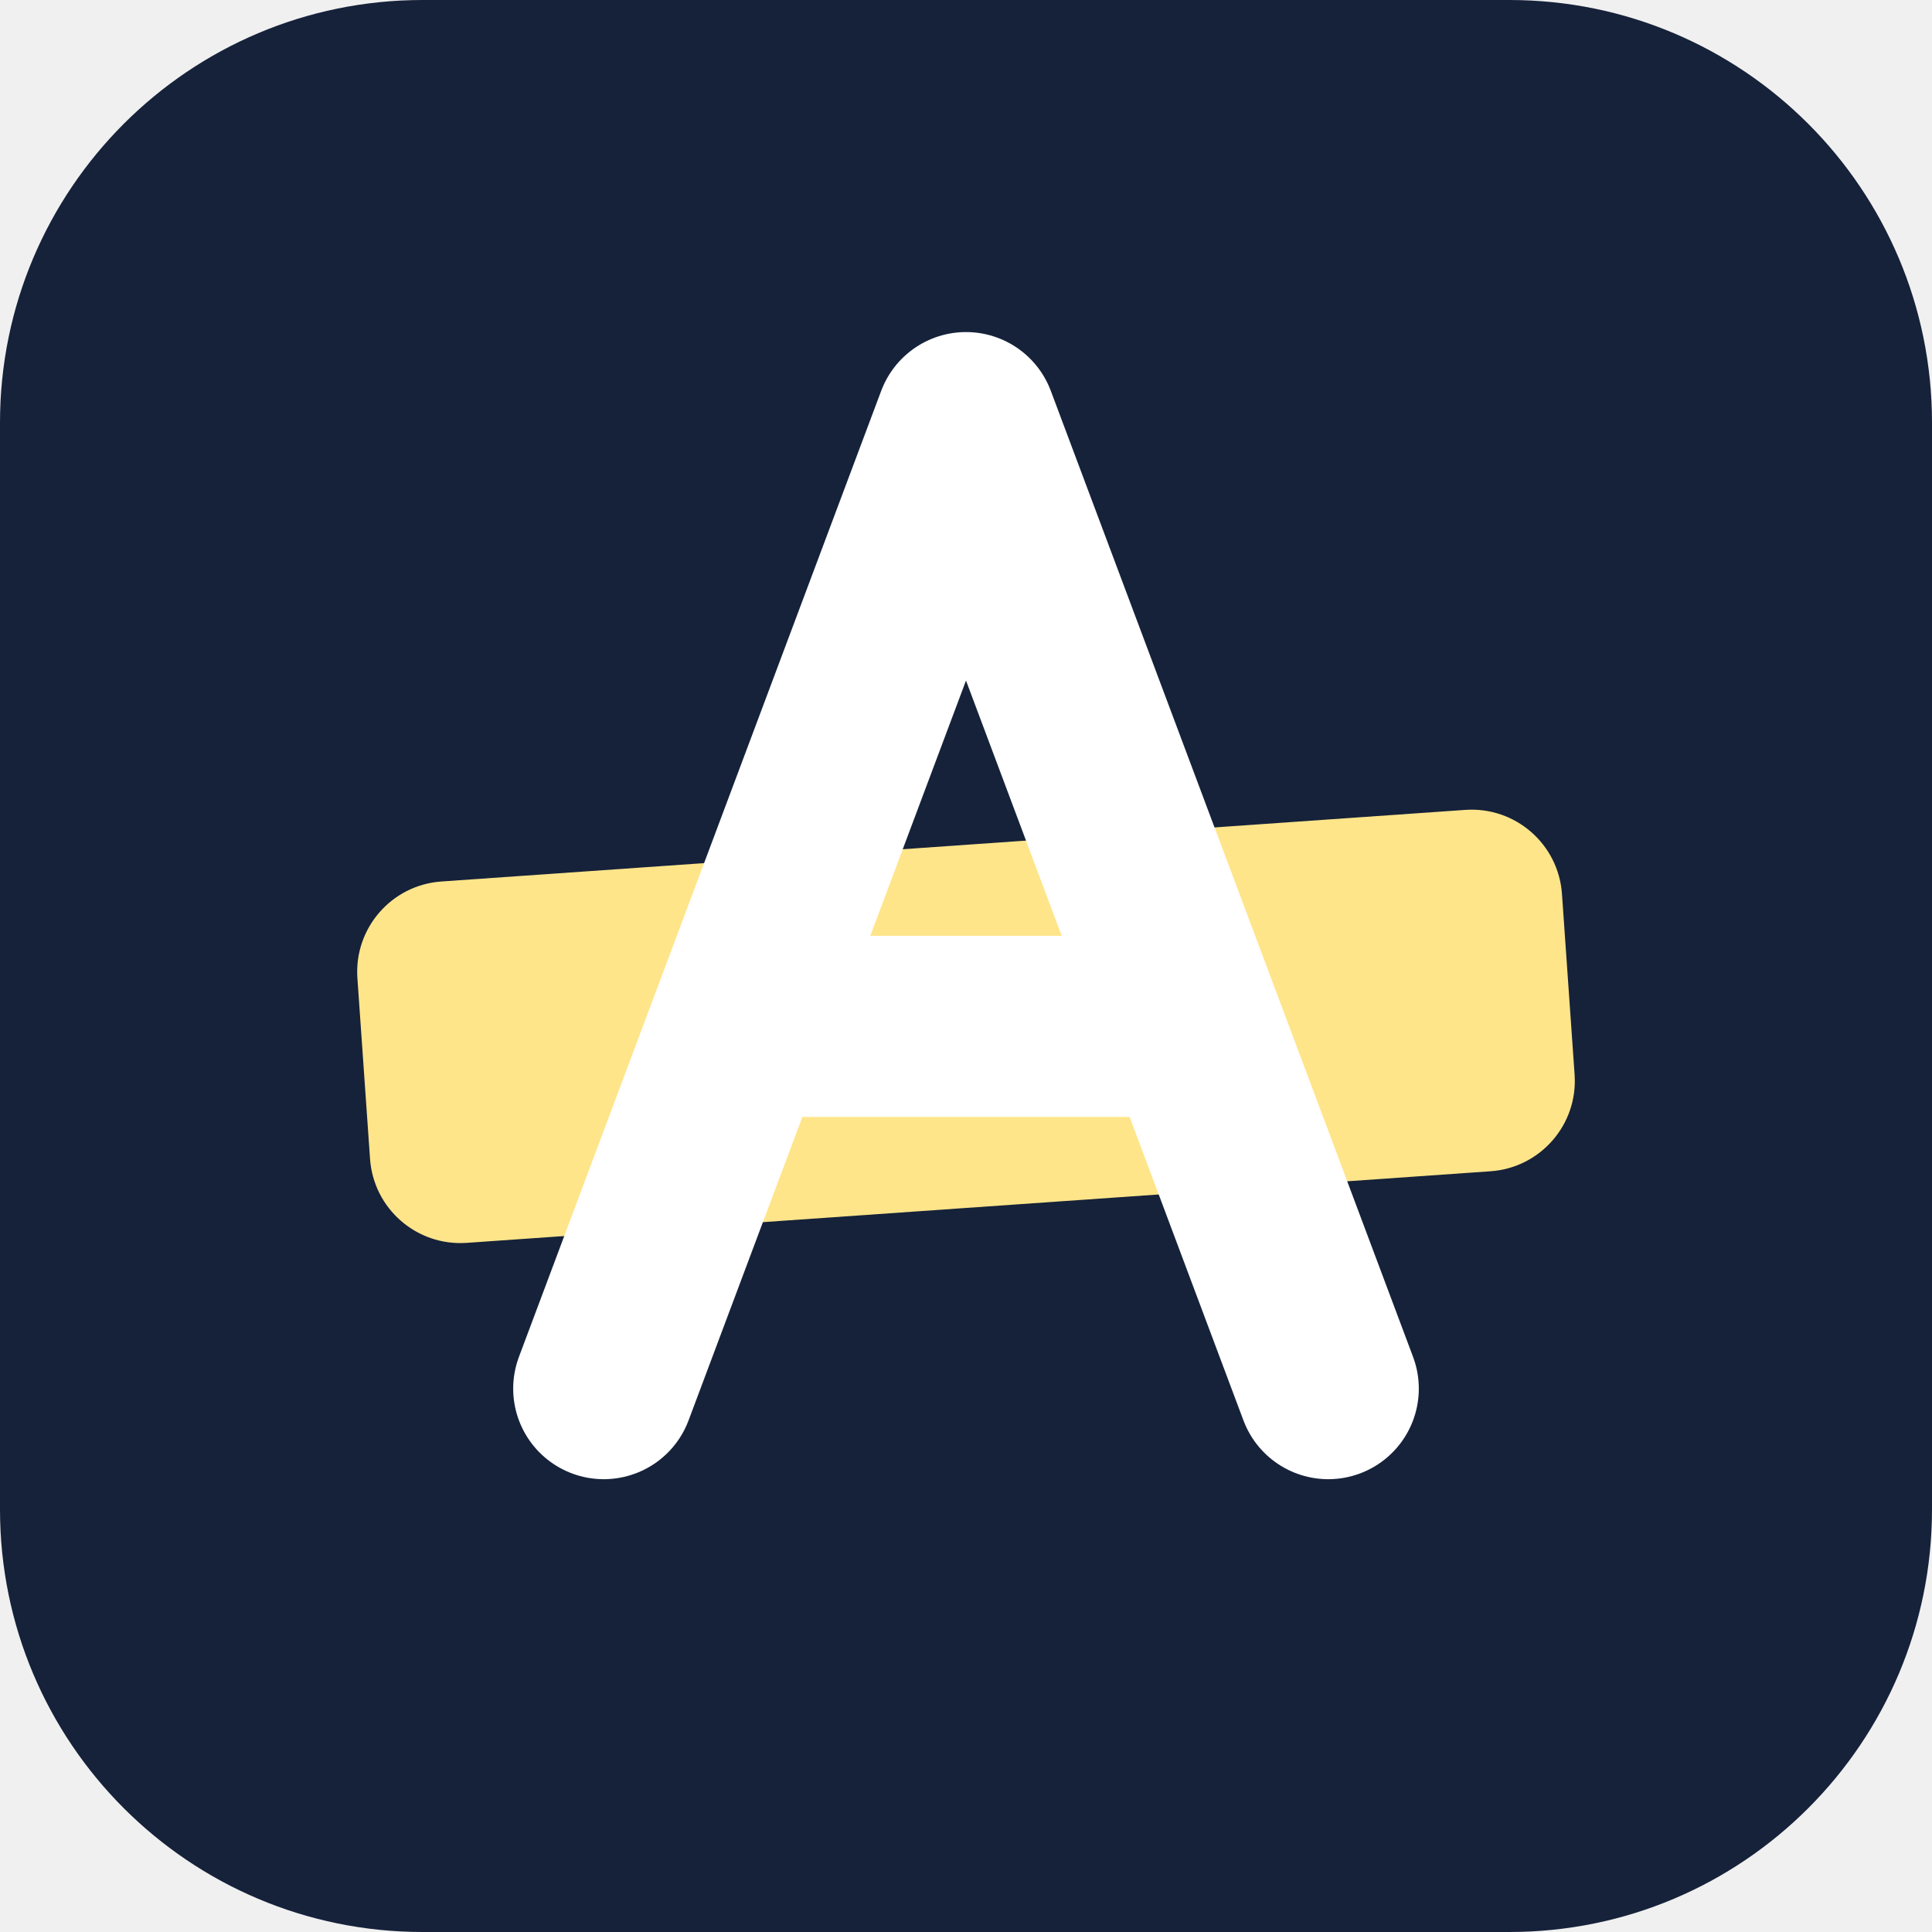
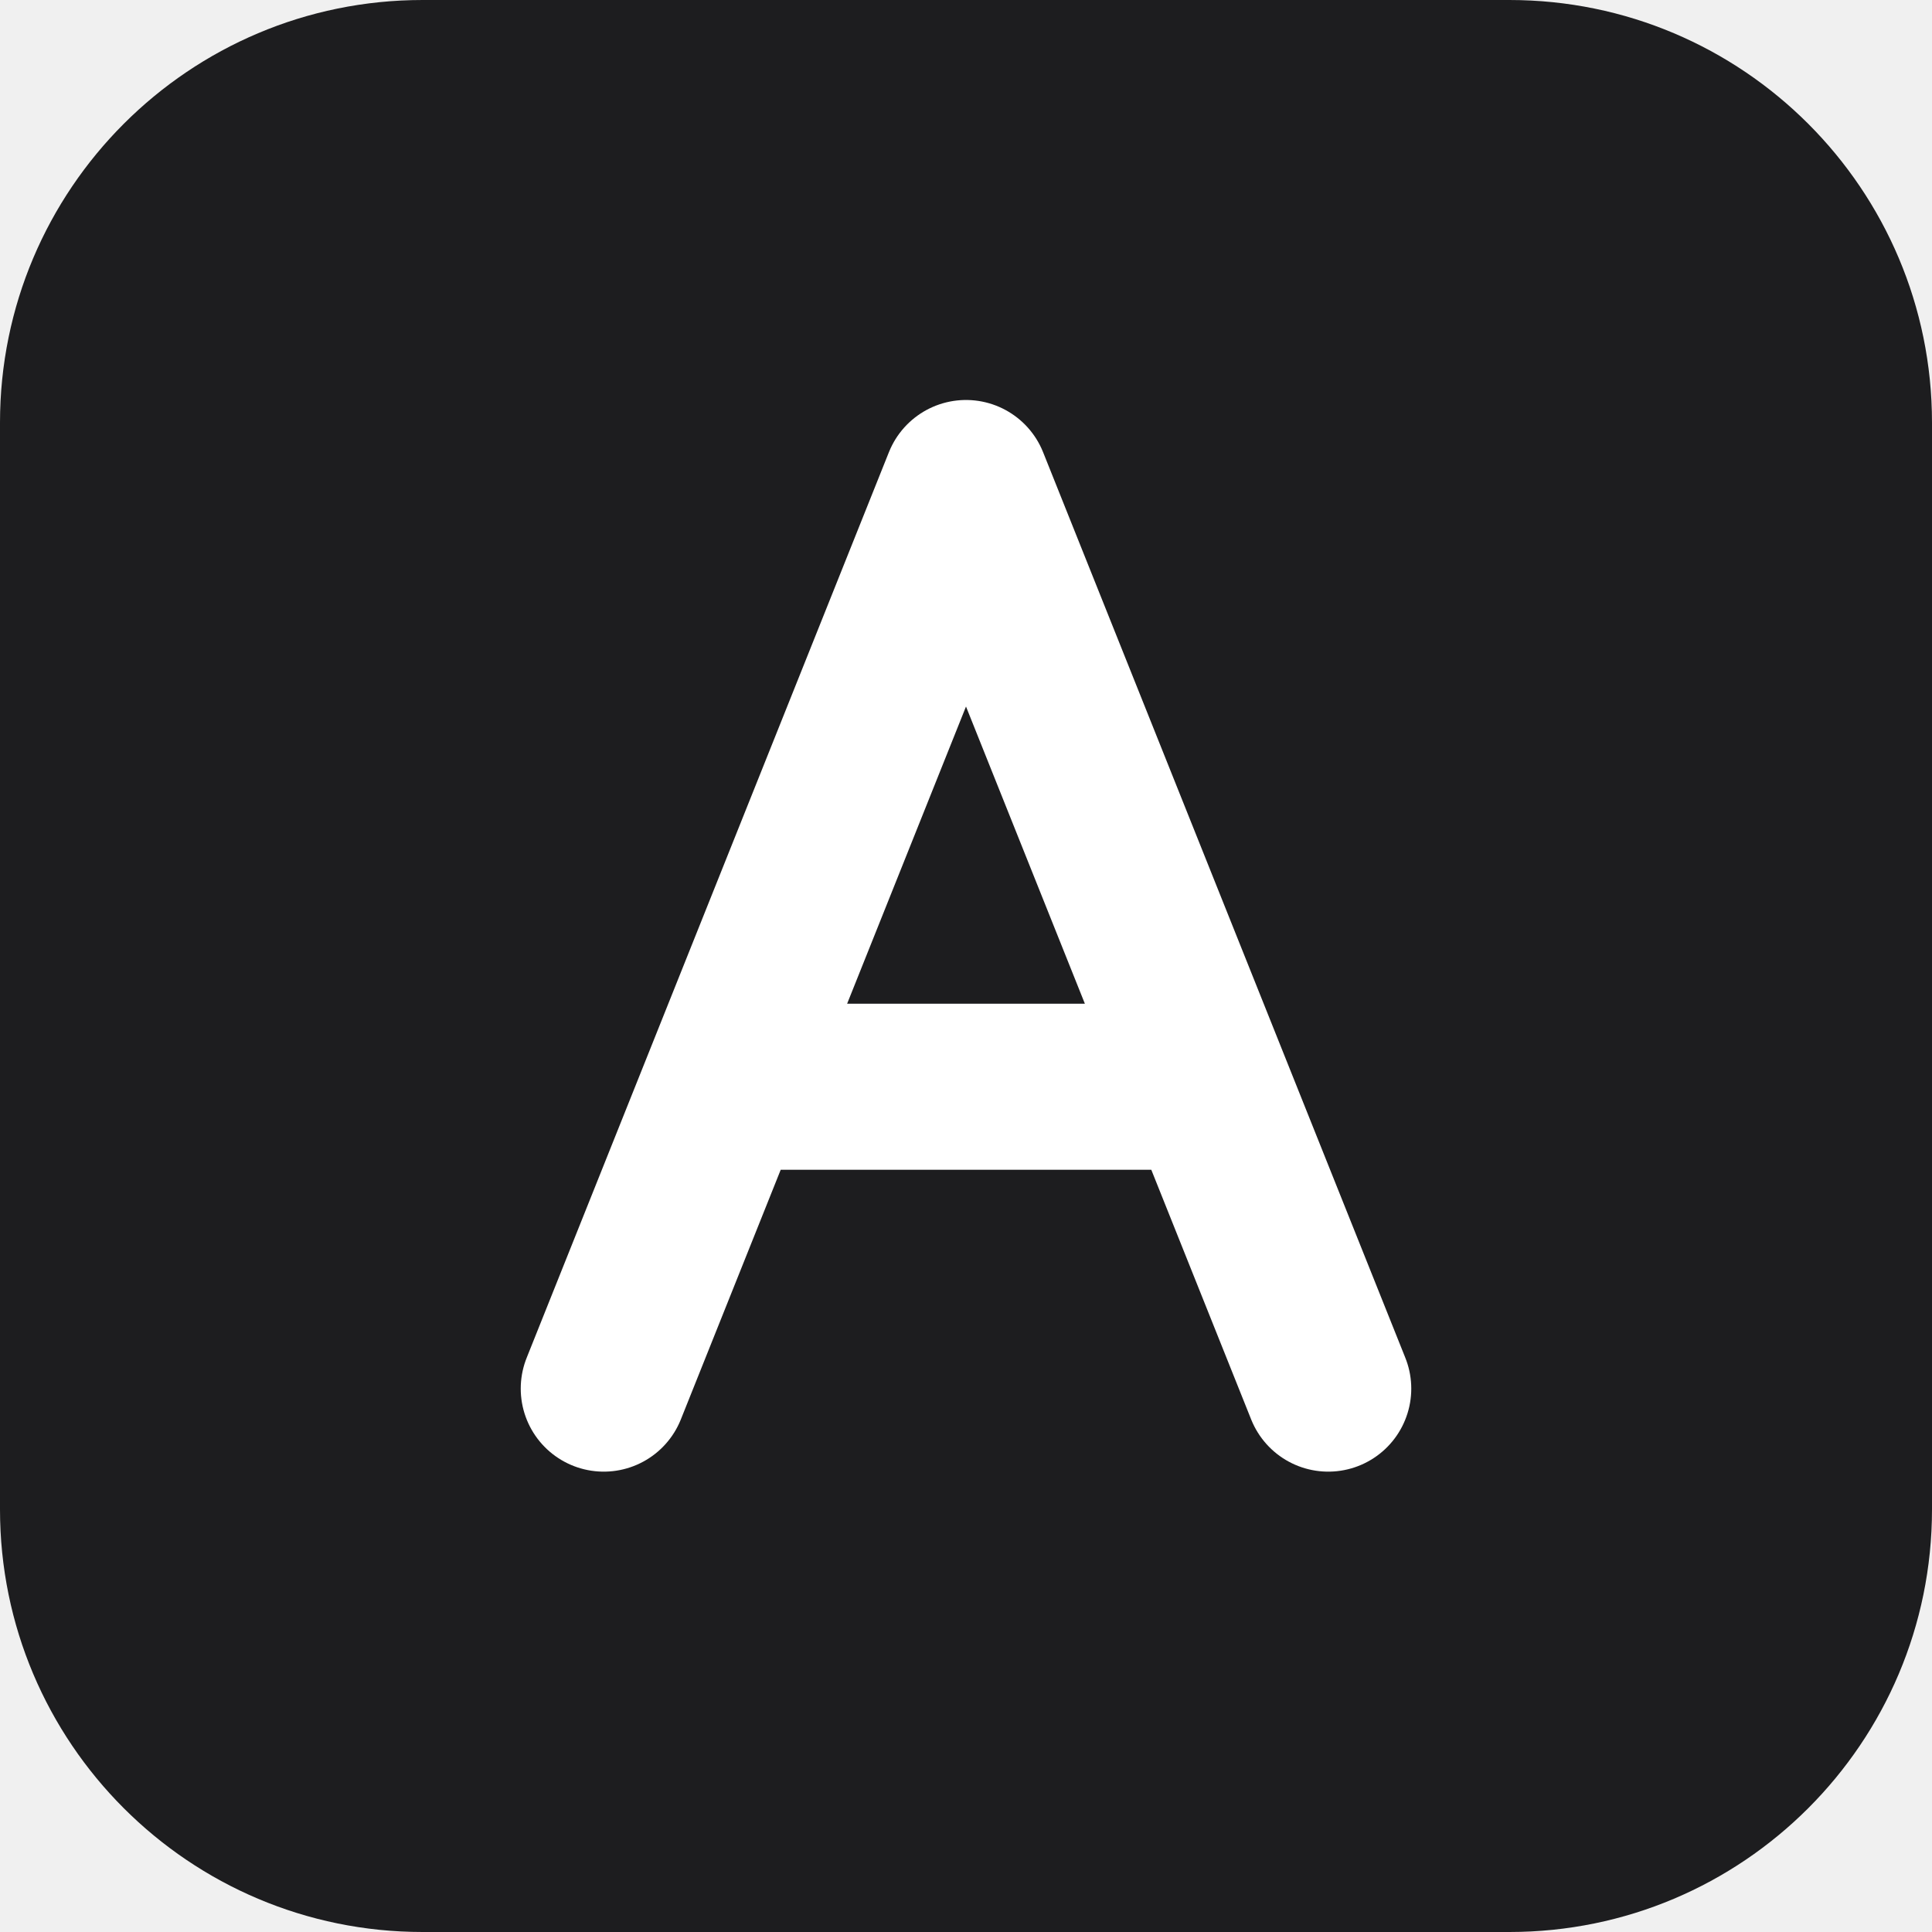
<svg xmlns="http://www.w3.org/2000/svg" viewBox="0 0 64 64">
-   <rect width="64" height="64" rx="14" fill="#16223A" />
-   <rect x="12" y="28" width="40" height="12" rx="3" fill="#FFE58A" transform="rotate(-4 32 34)" />
-   <path d="M20 46 L32 14 L44 46 M25 34 H39" stroke="#fff" stroke-width="6" stroke-linecap="round" stroke-linejoin="round" fill="none" />
+   <rect width="64" height="64" rx="14" fill="#1d1d1f" />
+   <path d="M20 46 L32 16 L44 46 M25.5 36 H38.5" stroke="#fff" stroke-width="5.5" stroke-linecap="round" stroke-linejoin="round" fill="none" />
</svg>
